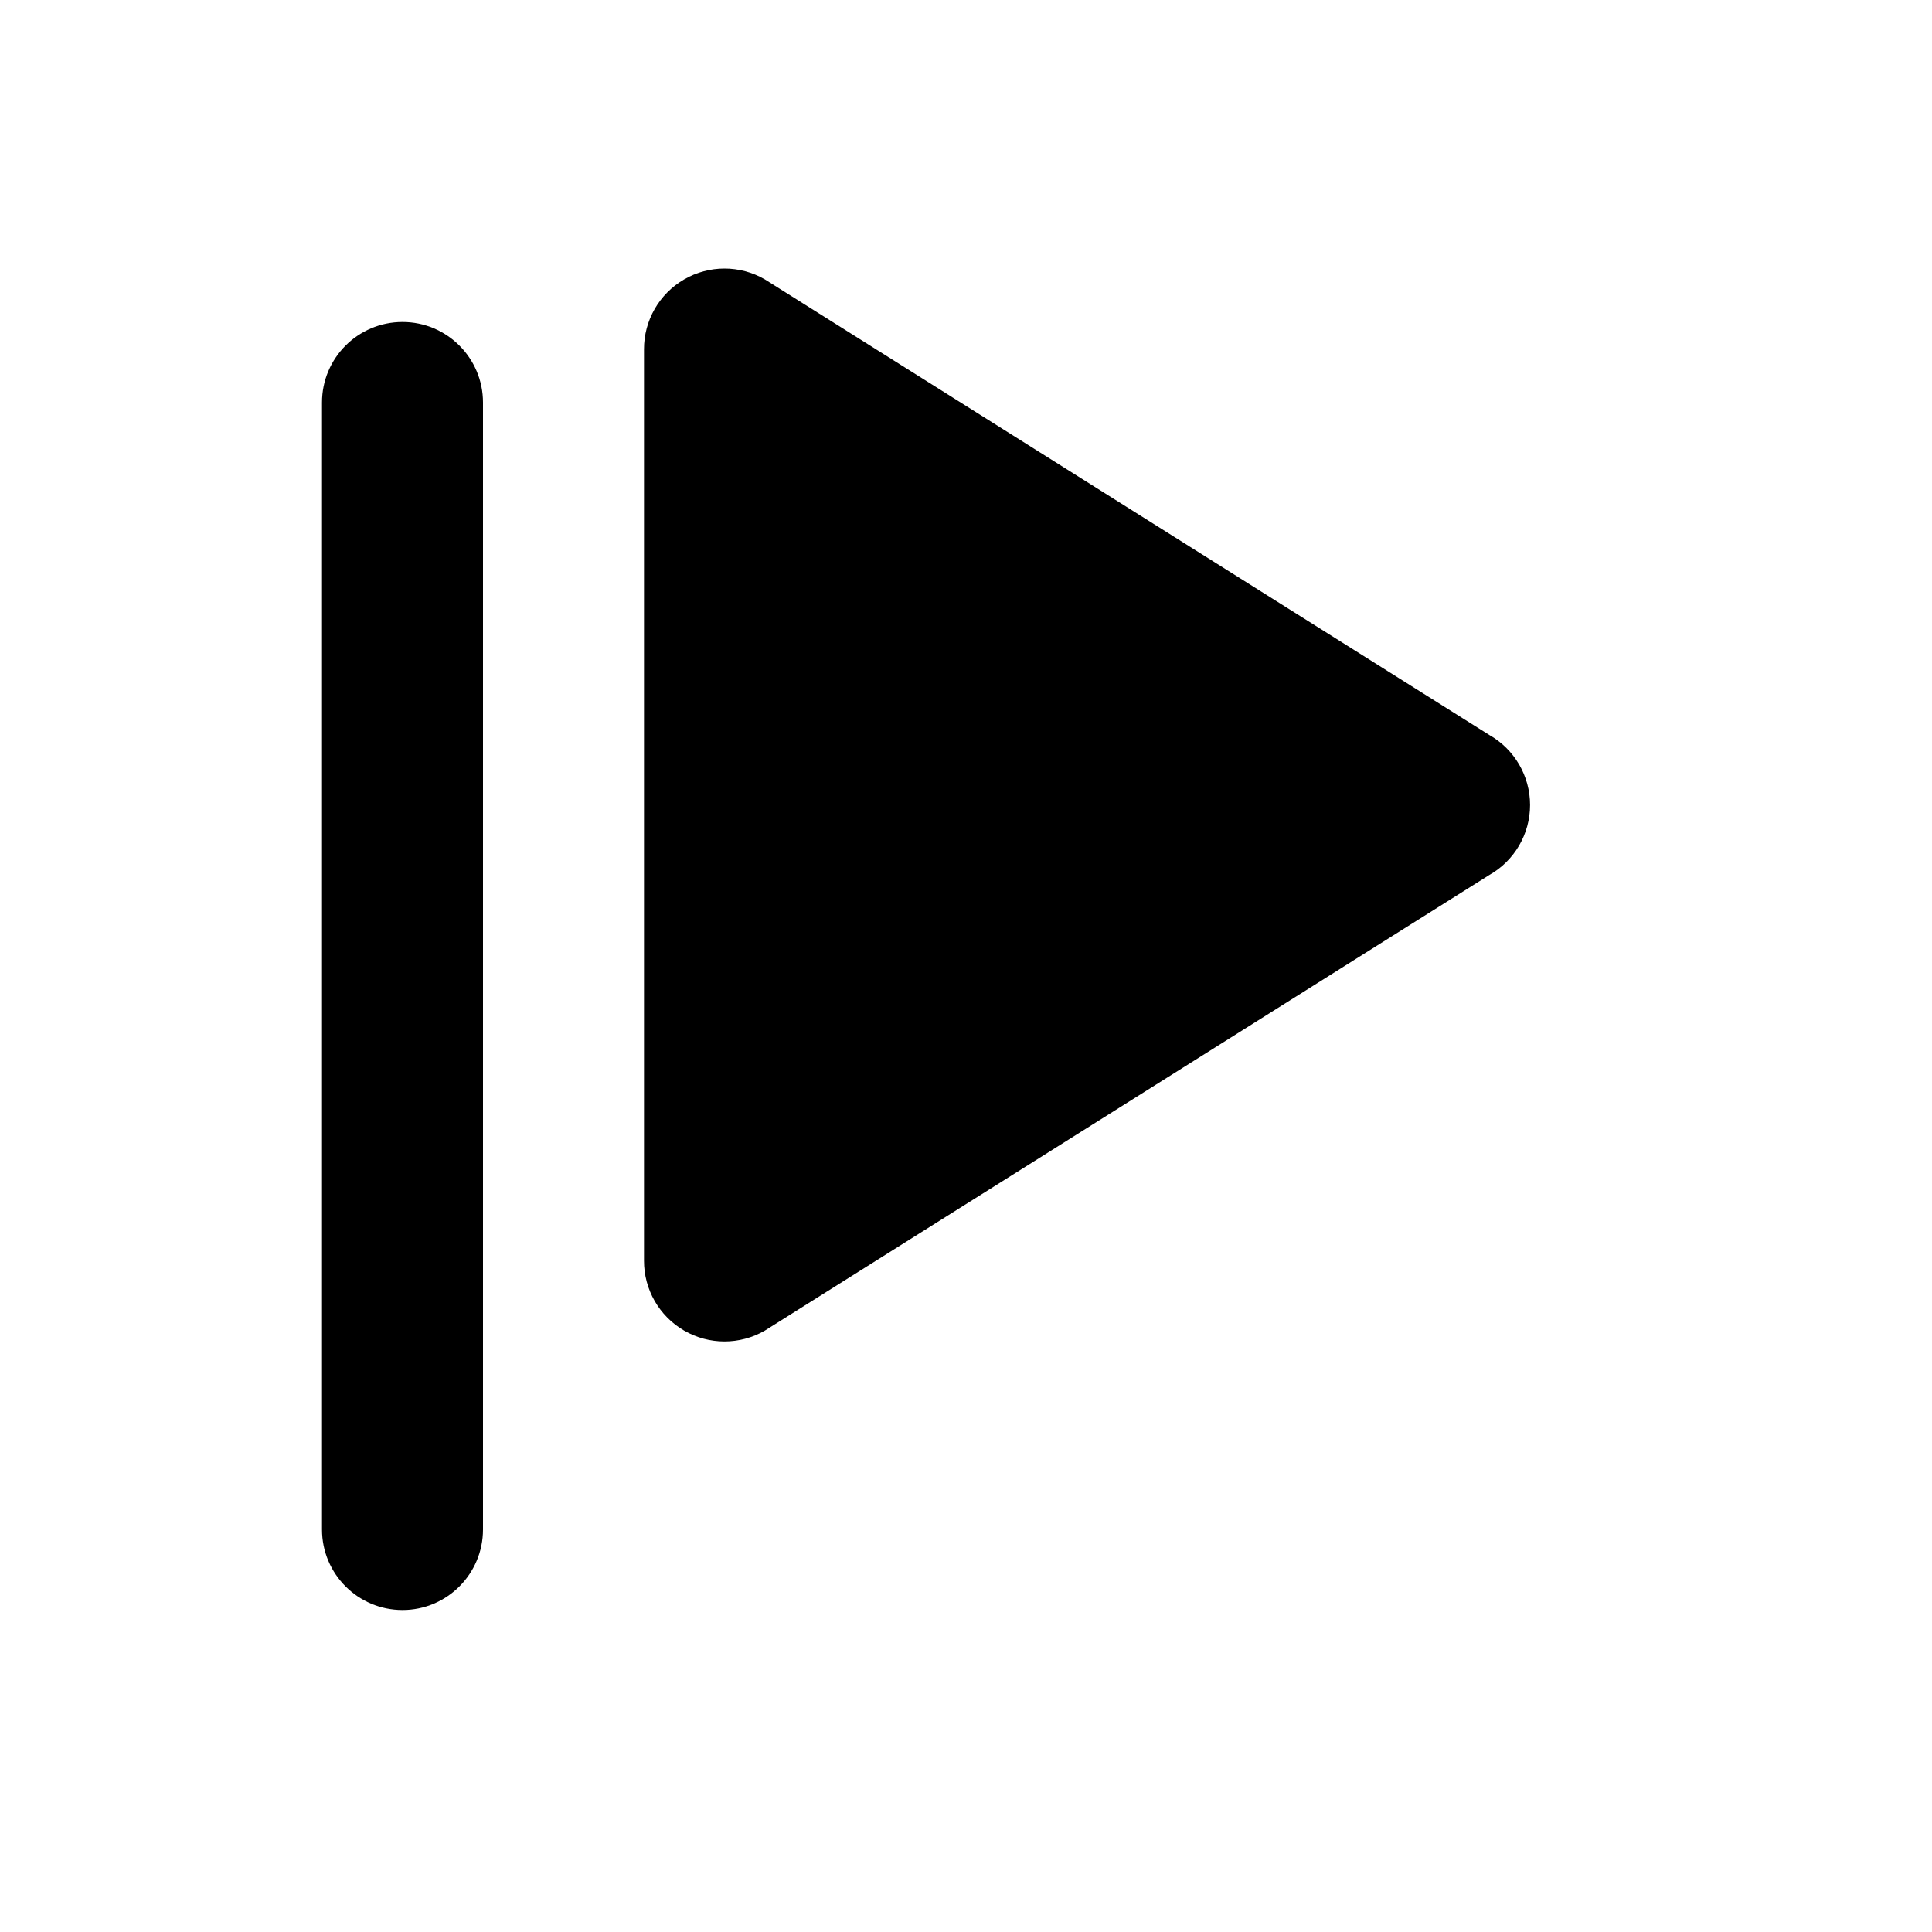
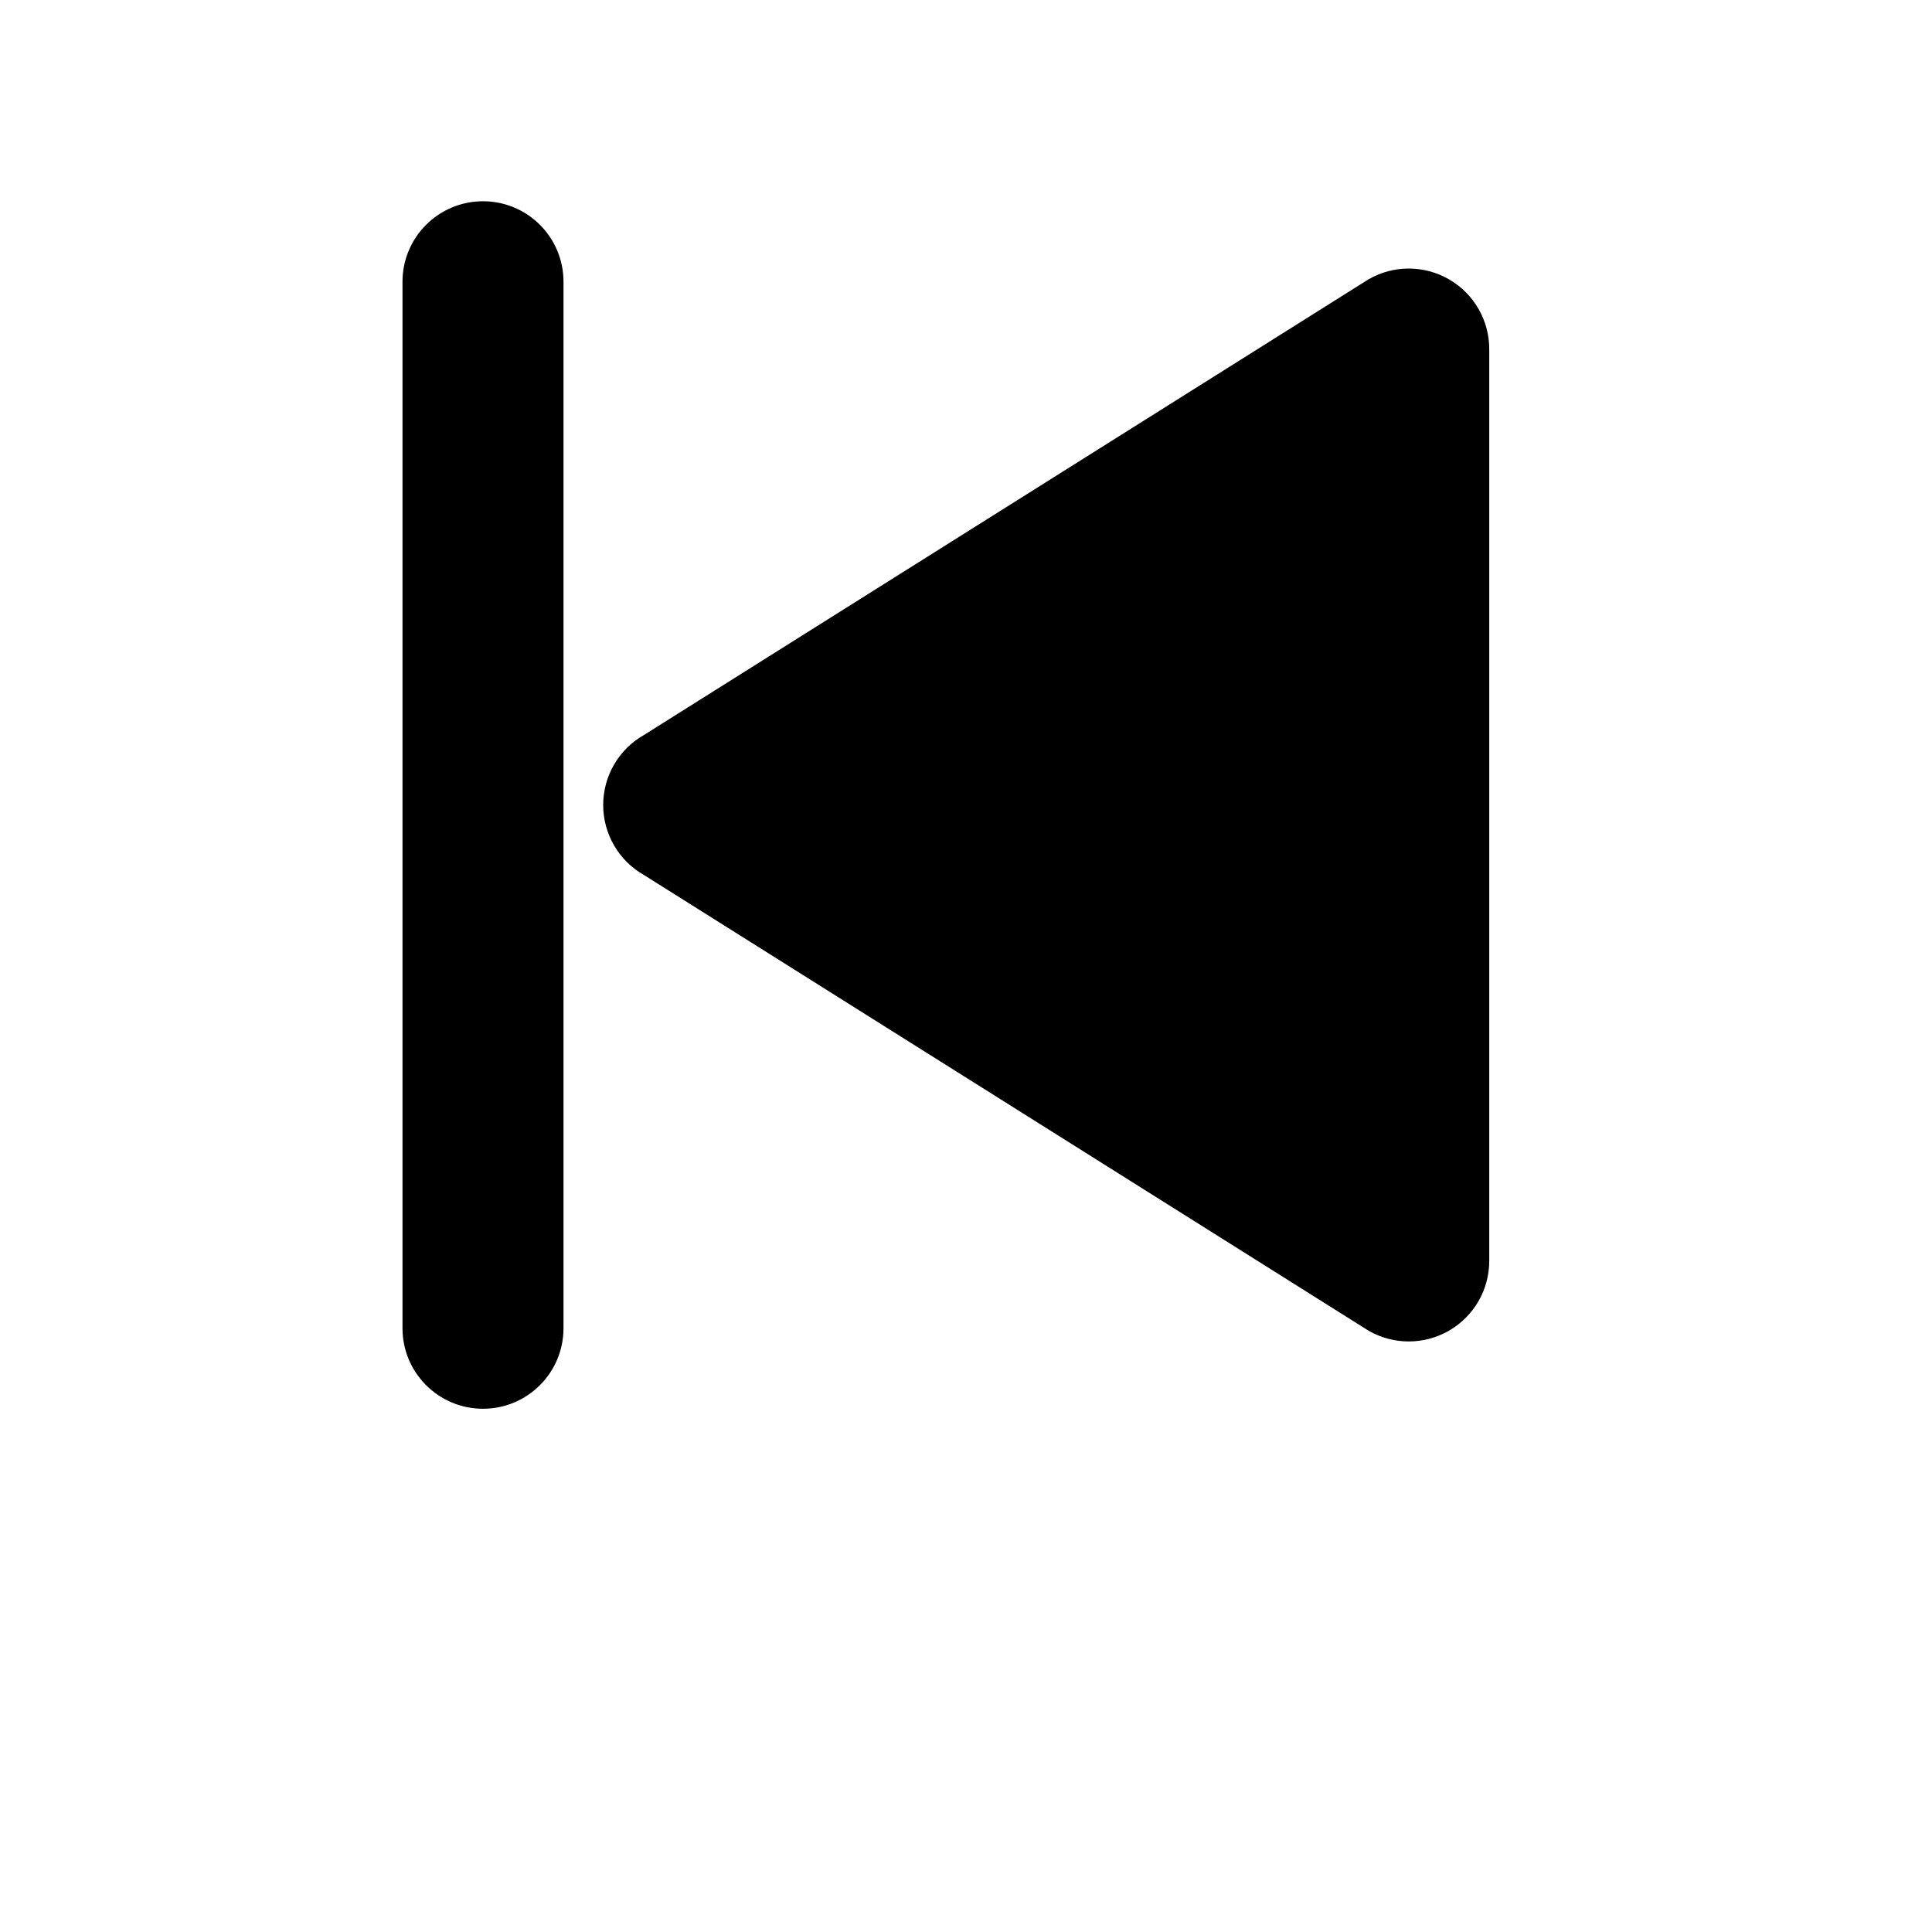
<svg xmlns="http://www.w3.org/2000/svg" viewBox="0 0 24 24">
-   <path fill="currentColor" d="M5 4a1 1 0 0 1 1 1v14a1 1 0 1 1-2 0V5a1 1 0 0 1 1-1z" />
-   <path fill="currentColor" d="M8 4.34a1 1 0 0 1 1.5-.87l9 5.66a1 1 0 0 1 0 1.74l-9 5.66A1 1 0 0 1 8 15.66V4.34z" />
+   <path fill="currentColor" d="M6 2.5a1 1 0 0 1 1 1v13a1 1 0 1 1-2 0v-13a1 1 0 0 1 1-1z" />
+   <path fill="currentColor" d="M18.5 4.34a1 1 0 0 0-1.5-.87l-9 5.66a1 1 0 0 0 0 1.74l9 5.66A1 1 0 0 0 18.5 15.66V4.34z" />
</svg>
